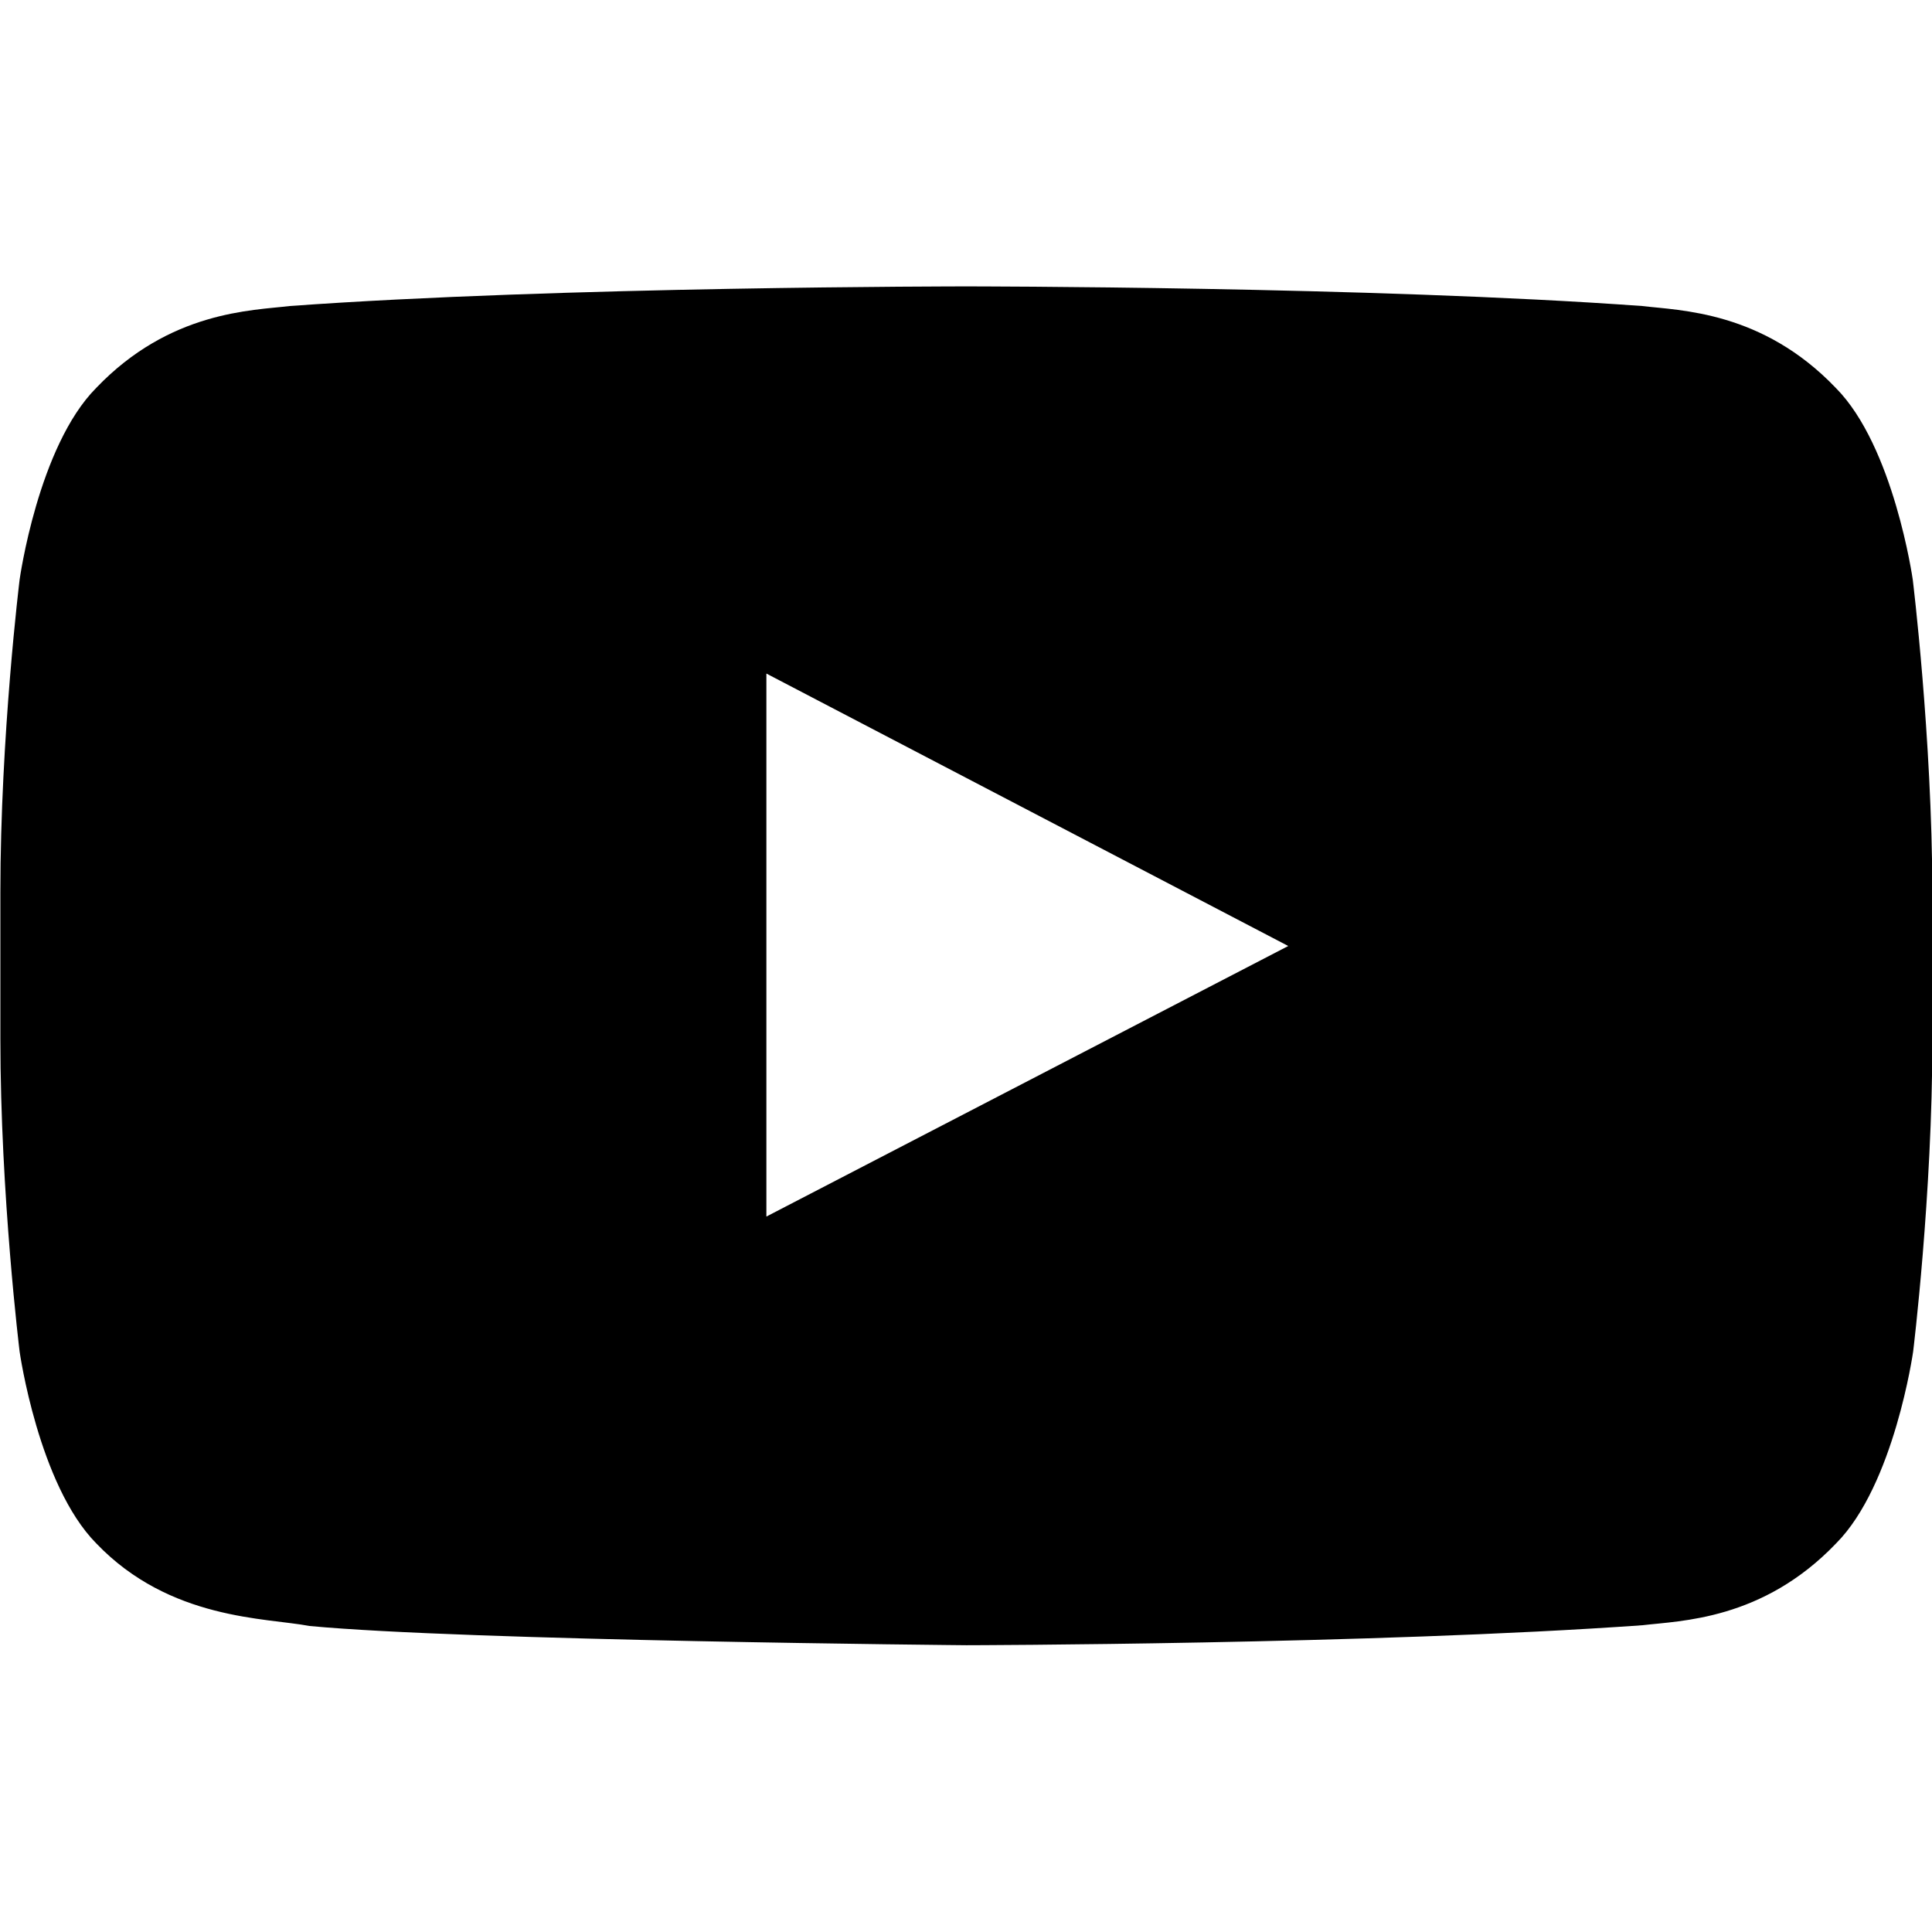
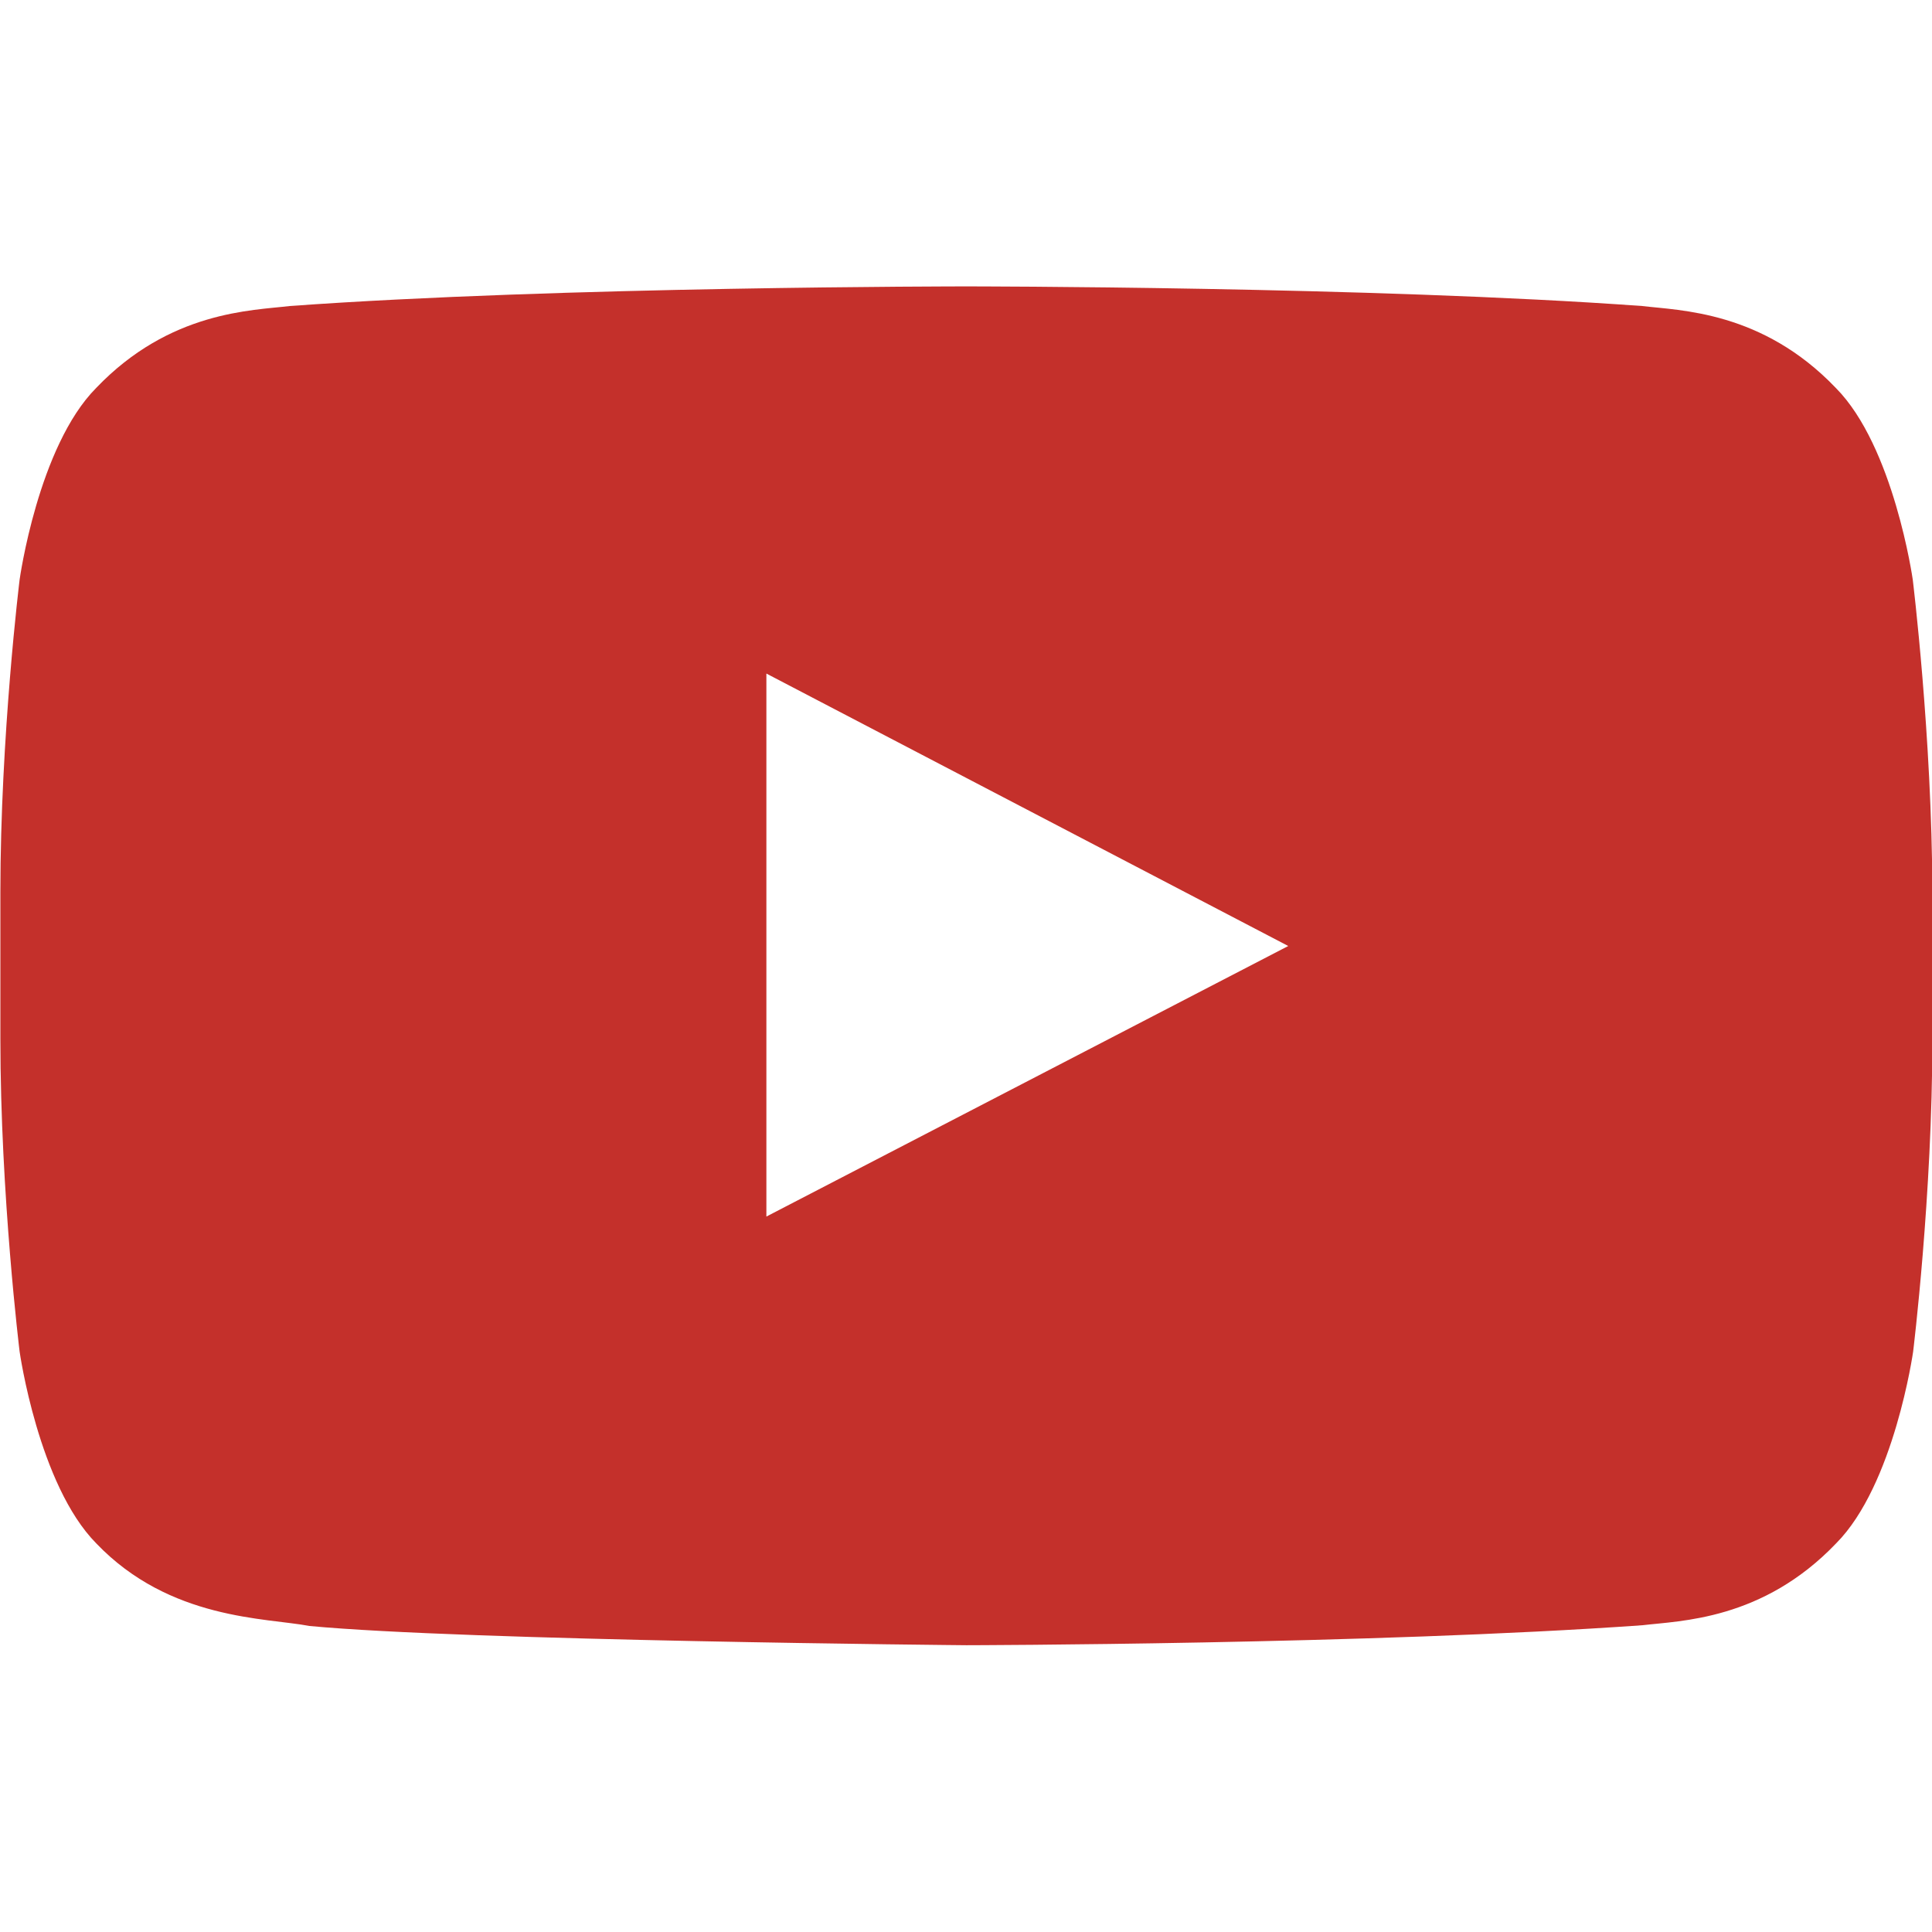
<svg xmlns="http://www.w3.org/2000/svg" version="1.1" width="512" height="512" viewBox="0 0 512 512">
  <g id="icomoon-ignore">
</g>
-   <path d="M506.9 153.6c0 0-5-35.3-20.4-50.8-19.5-20.4-41.3-20.5-51.3-21.7-71.6-5.2-179.1-5.2-179.1-5.2h-0.2c0 0-107.5 0-179.1 5.2-10 1.2-31.8 1.3-51.3 21.7-15.4 15.5-20.3 50.8-20.3 50.8s-5.1 41.4-5.1 82.9v38.8c0 41.4 5.1 82.9 5.1 82.9s5 35.3 20.3 50.8c19.5 20.4 45.1 19.7 56.5 21.9 41 3.9 174.1 5.1 174.1 5.1s107.6-0.2 179.2-5.3c10-1.2 31.8-1.3 51.3-21.7 15.4-15.5 20.4-50.8 20.4-50.8s5.1-41.4 5.1-82.9v-38.8c-0.1-41.4-5.2-82.9-5.2-82.9zM203.1 322.4v-143.9l138.3 72.2-138.3 71.7z" />
+   <path fill="#c4302b" d="M506.9 153.6c0 0-5-35.3-20.4-50.8-19.5-20.4-41.3-20.5-51.3-21.7-71.6-5.2-179.1-5.2-179.1-5.2h-0.2c0 0-107.5 0-179.1 5.2-10 1.2-31.8 1.3-51.3 21.7-15.4 15.5-20.3 50.8-20.3 50.8s-5.1 41.4-5.1 82.9v38.8c0 41.4 5.1 82.9 5.1 82.9s5 35.3 20.3 50.8c19.5 20.4 45.1 19.7 56.5 21.9 41 3.9 174.1 5.1 174.1 5.1s107.6-0.2 179.2-5.3c10-1.2 31.8-1.3 51.3-21.7 15.4-15.5 20.4-50.8 20.4-50.8s5.1-41.4 5.1-82.9v-38.8c-0.1-41.4-5.2-82.9-5.2-82.9zM203.1 322.4v-143.9l138.3 72.2-138.3 71.7z" />
</svg>
